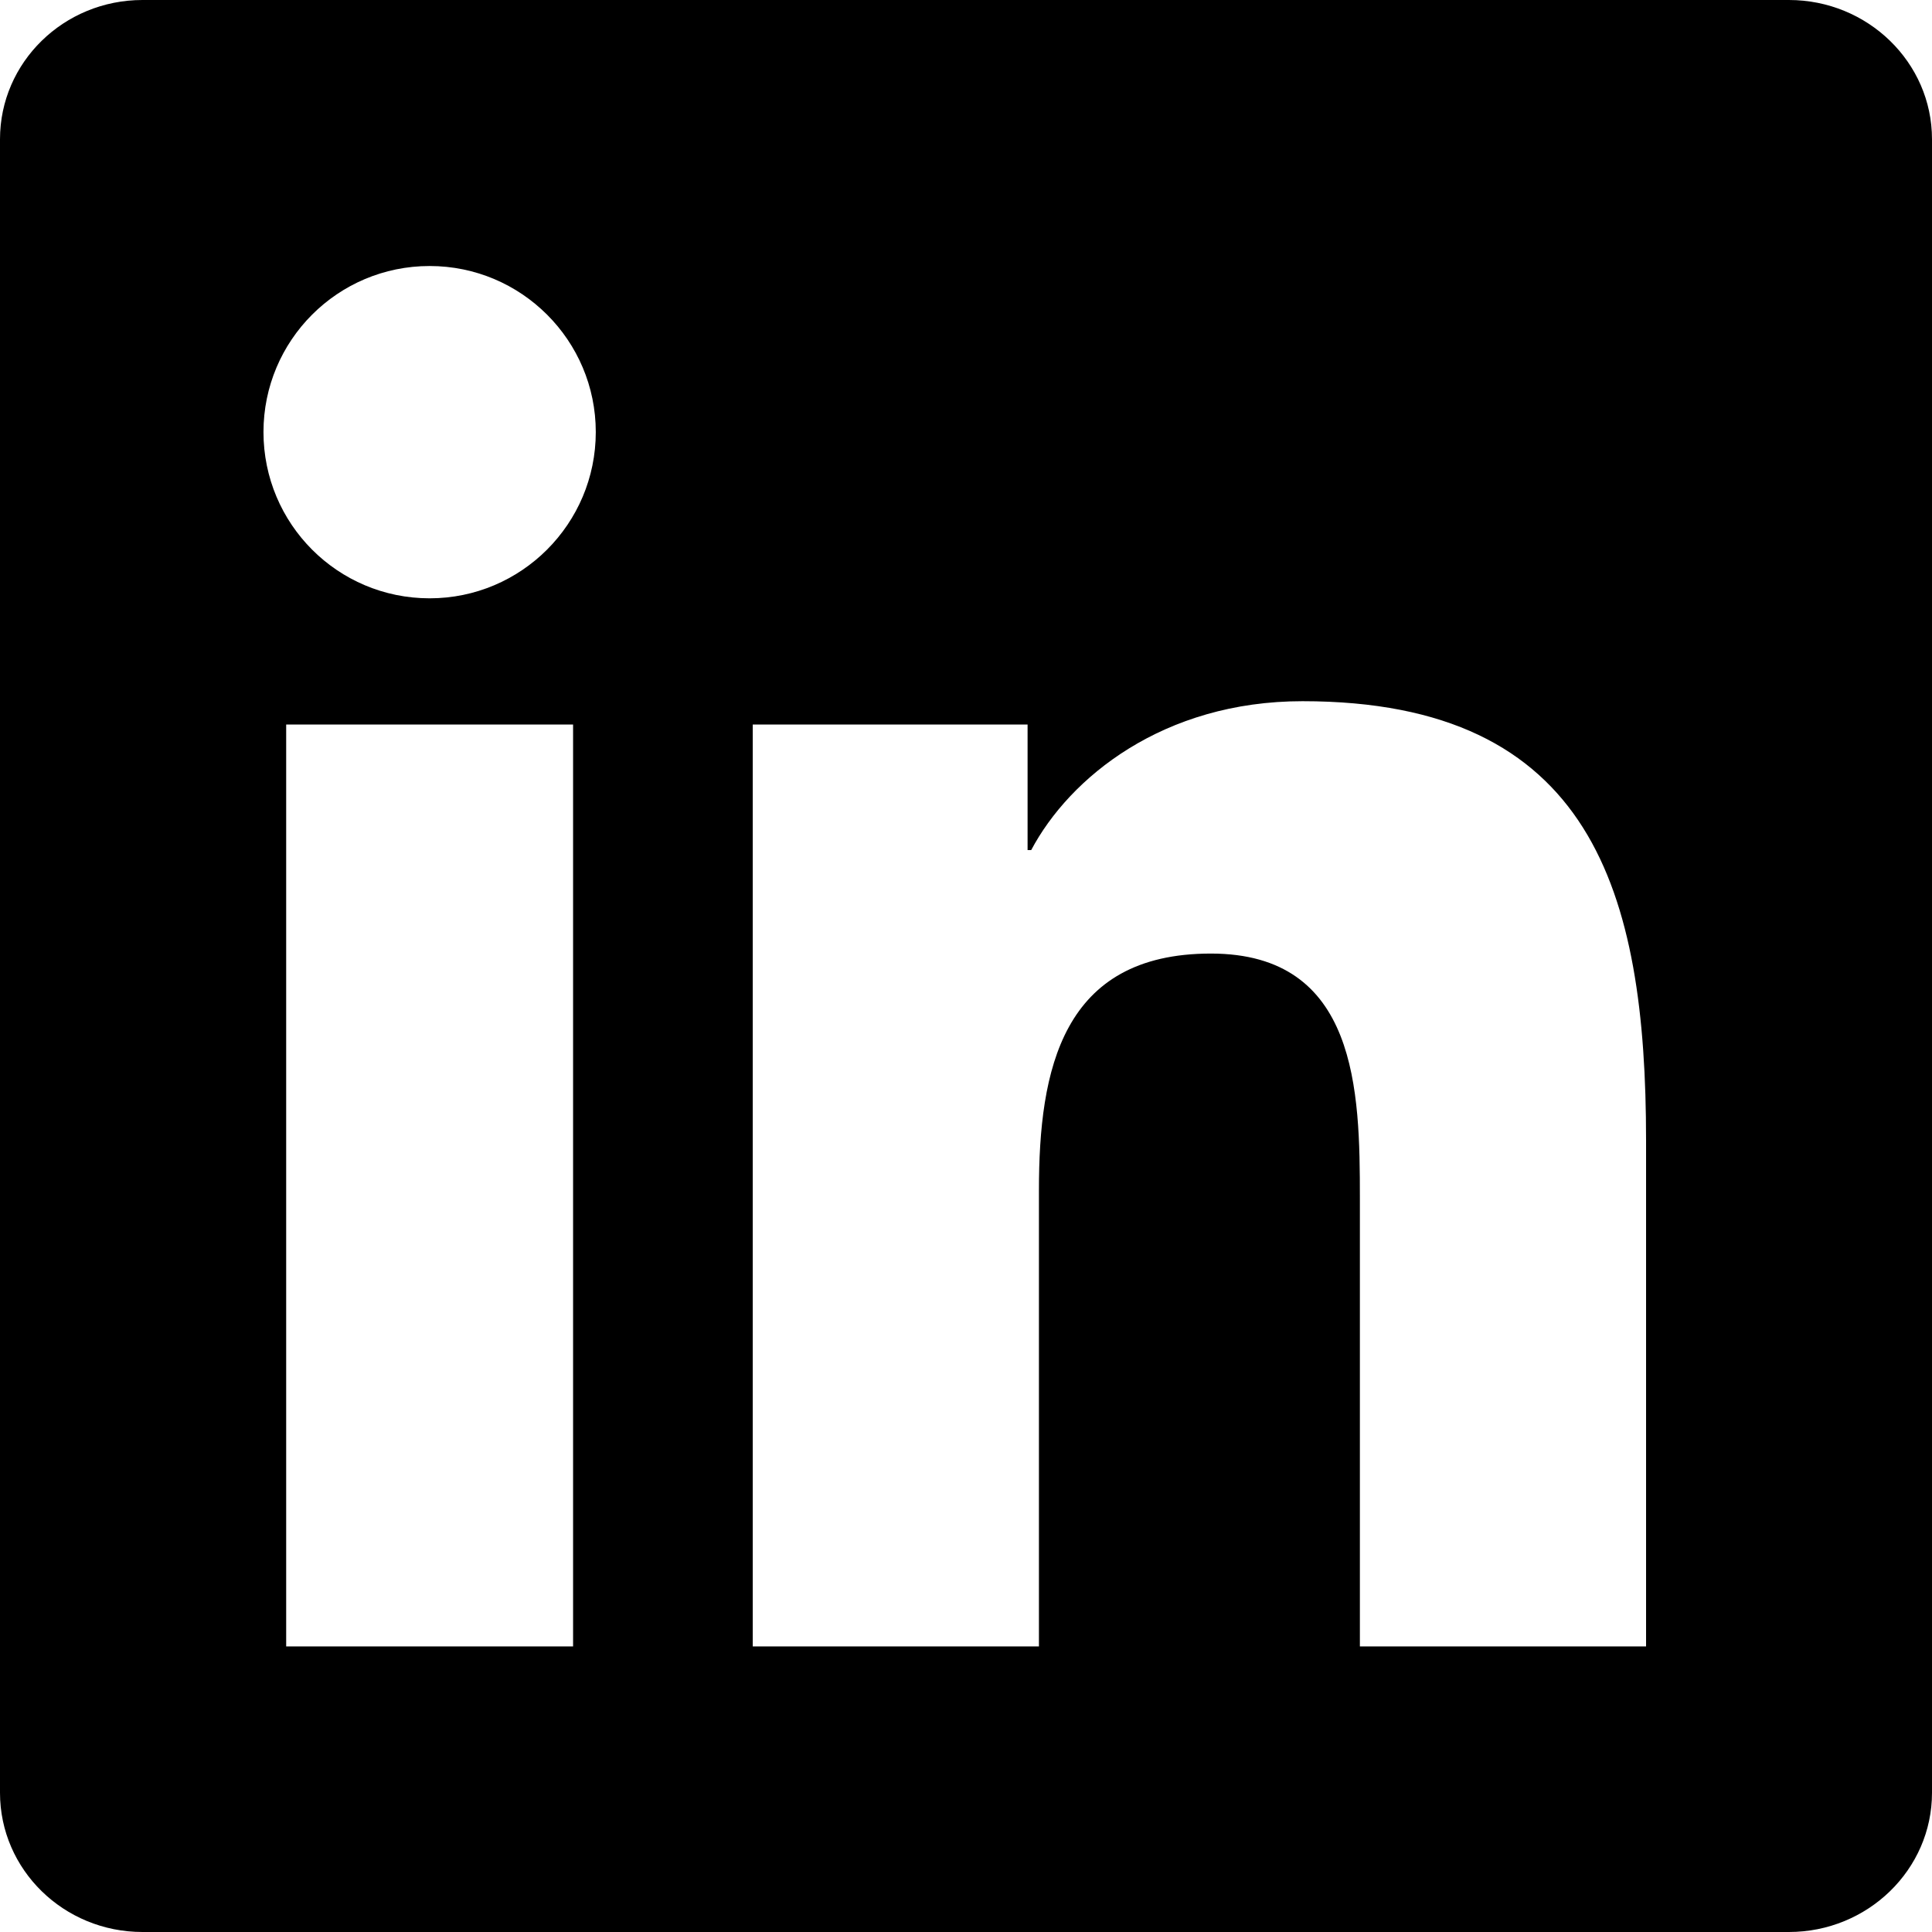
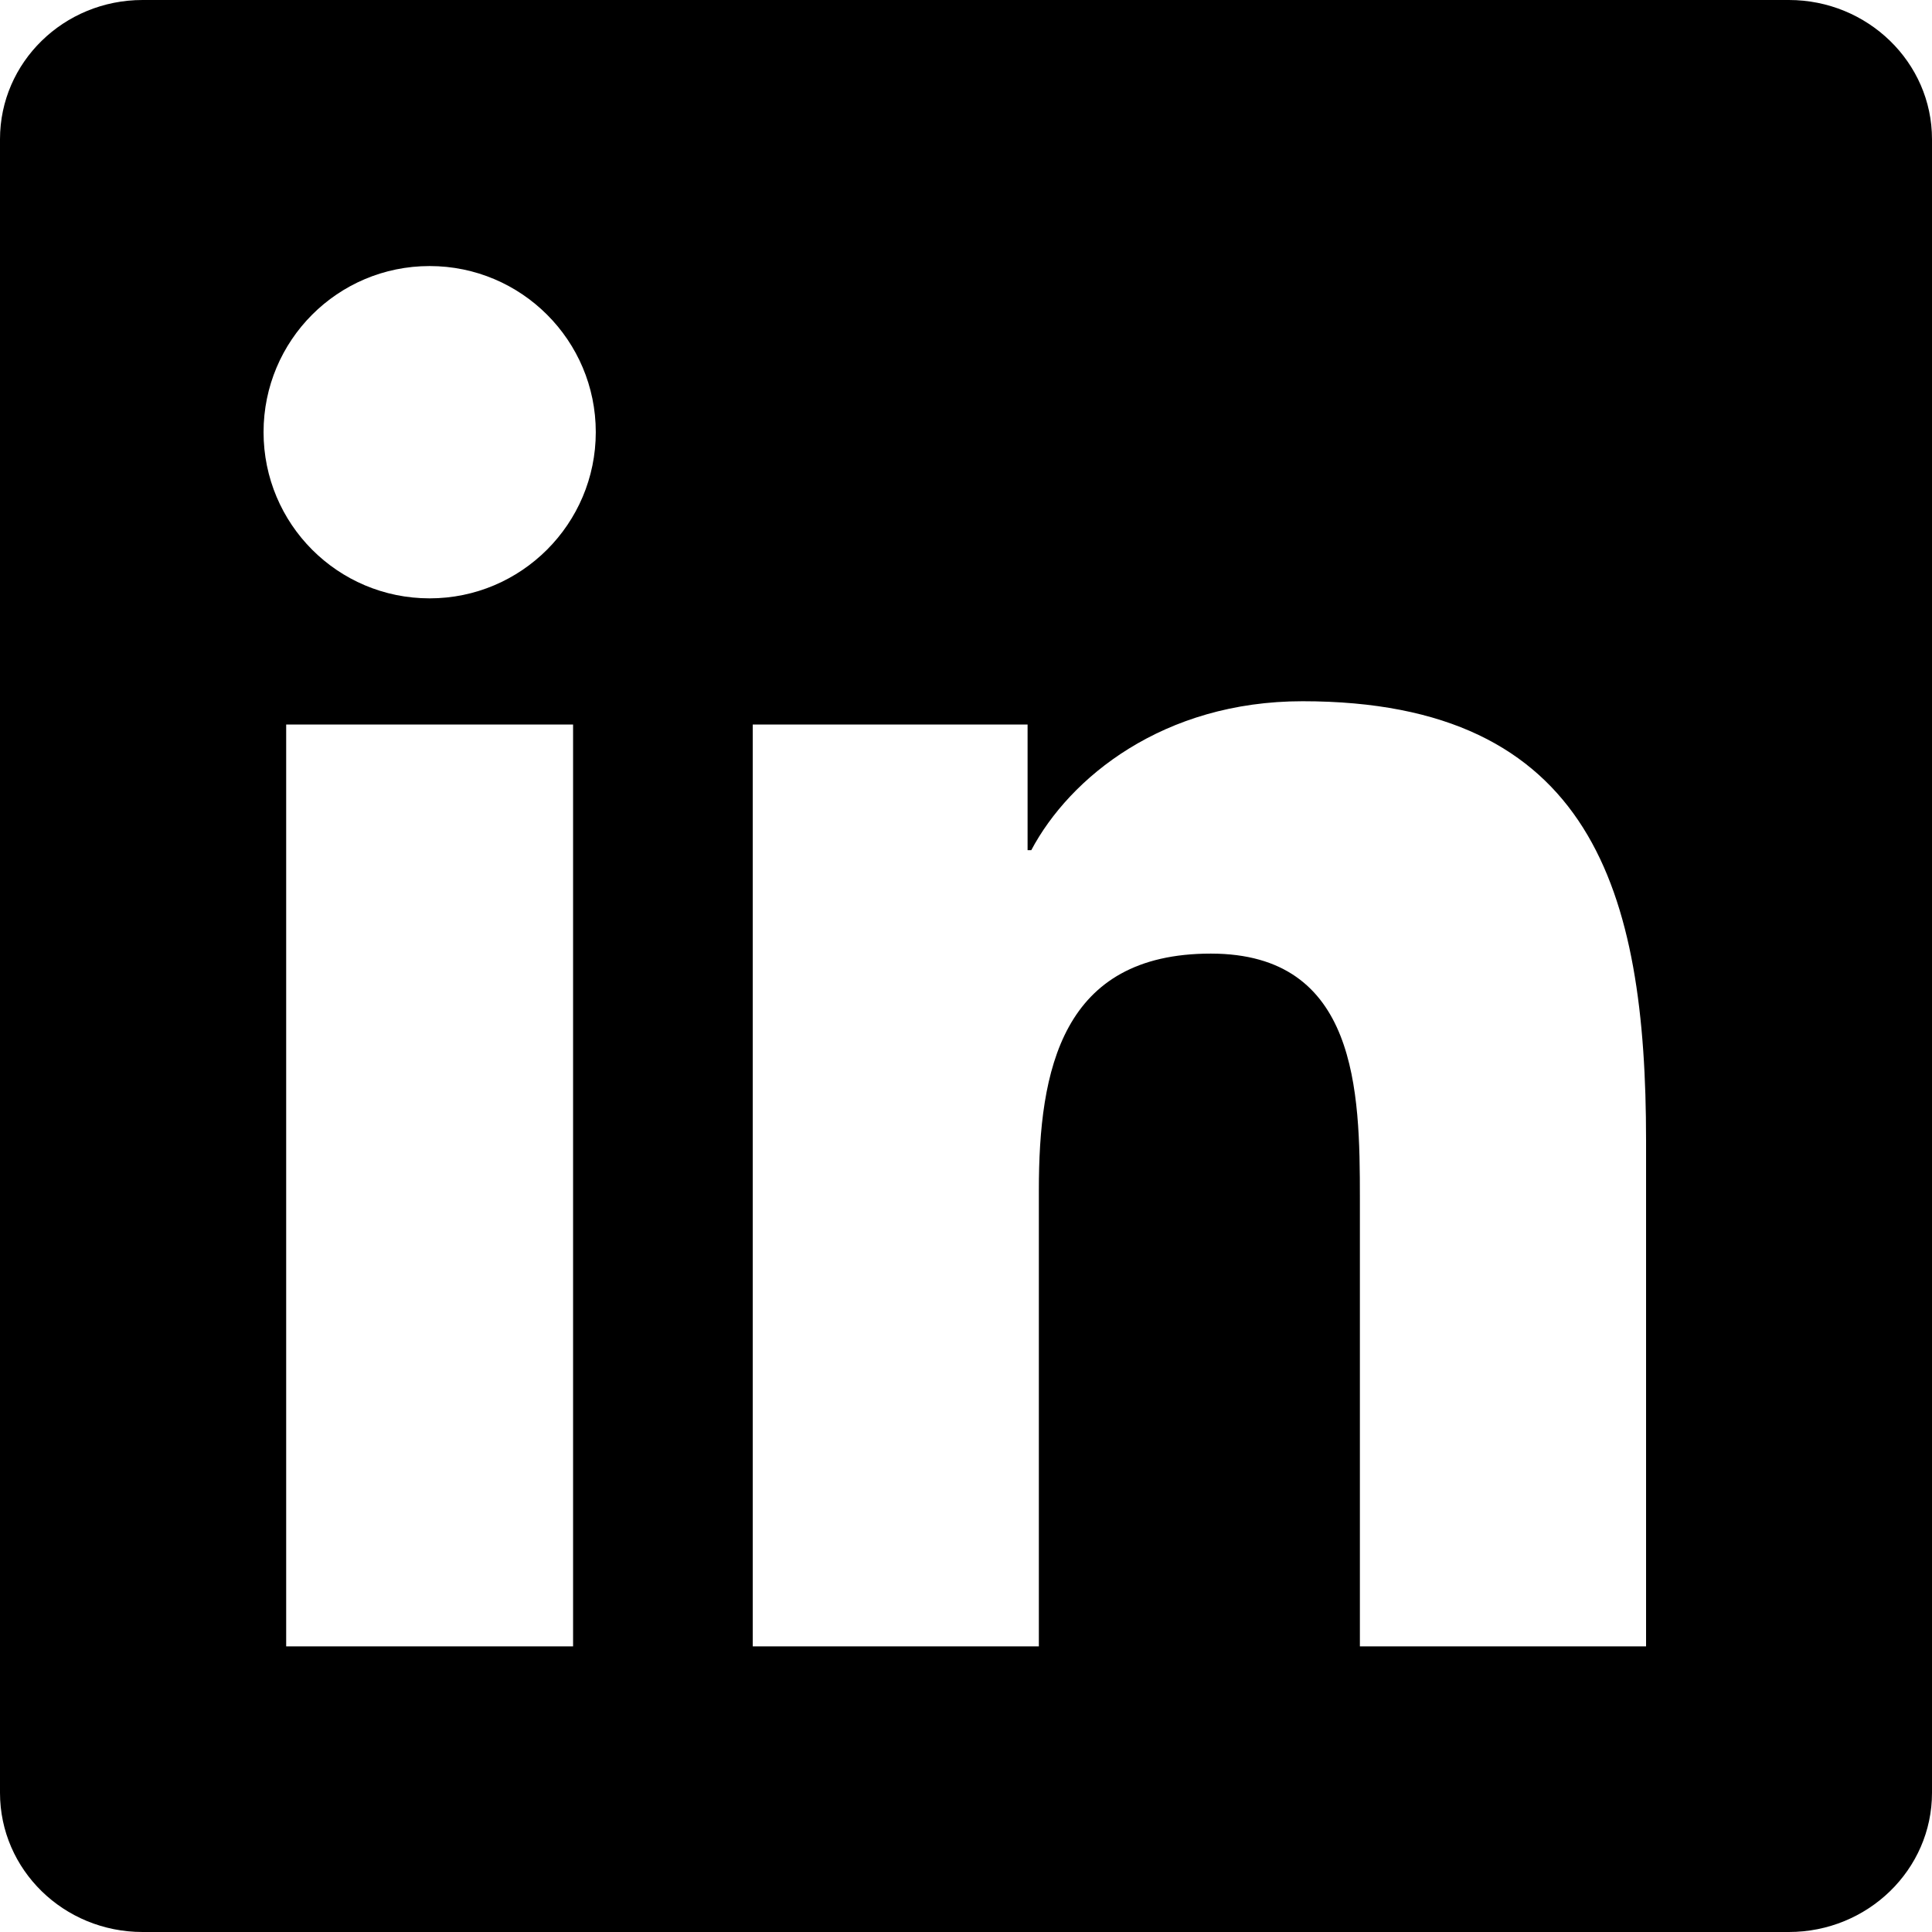
- <svg xmlns="http://www.w3.org/2000/svg" role="img" viewBox="0 0 16 16" fill-rule="evenodd" clip-rule="evenodd" stroke-linejoin="round" stroke-miterlimit="1.414" aria-label="LinkedIn">
-   <path d="M13.632 13.635h-2.37V9.922c0-.886-.018-2.025-1.234-2.025-1.235 0-1.424.964-1.424 1.96v3.778h-2.37V6H8.51V7.04h.03c.318-.6 1.092-1.233 2.247-1.233 2.4 0 2.845 1.58 2.845 3.637v4.188zM3.558 4.955c-.762 0-1.376-.617-1.376-1.377 0-.758.614-1.375 1.376-1.375.76 0 1.376.617 1.376 1.375 0 .76-.617 1.377-1.376 1.377zm1.188 8.68H2.37V6h2.376v7.635zM14.816 0H1.18C.528 0 0 .516 0 1.153v13.694C0 15.484.528 16 1.18 16h13.635c.652 0 1.185-.516 1.185-1.153V1.153C16 .516 15.467 0 14.815 0z" fill-rule="nonzero" />
+ <svg xmlns="http://www.w3.org/2000/svg" role="img" viewBox="0 0 24 24" fill="currentColor" aria-label="LinkedIn">
+   <path d="M20.447 20.452h-3.554v-5.569c0-1.328-.027-3.037-1.852-3.037-1.853 0-2.136 1.445-2.136 2.939v5.667H9.351V9h3.414v1.561h.046c.477-.9 1.637-1.85 3.37-1.85 3.601 0 4.267 2.37 4.267 5.455v6.286zM5.337 7.433c-1.144 0-2.063-.926-2.063-2.065 0-1.138.92-2.063 2.063-2.063 1.14 0 2.064.925 2.064 2.063 0 1.139-.925 2.065-2.064 2.065zm1.782 13.019H3.555V9h3.564v11.452zM22.225 0H1.771C.792 0 0 .774 0 1.729v20.542C0 23.227.792 24 1.771 24h20.451C23.2 24 24 23.227 24 22.271V1.729C24 .774 23.2 0 22.222 0h.003z" />
</svg>
